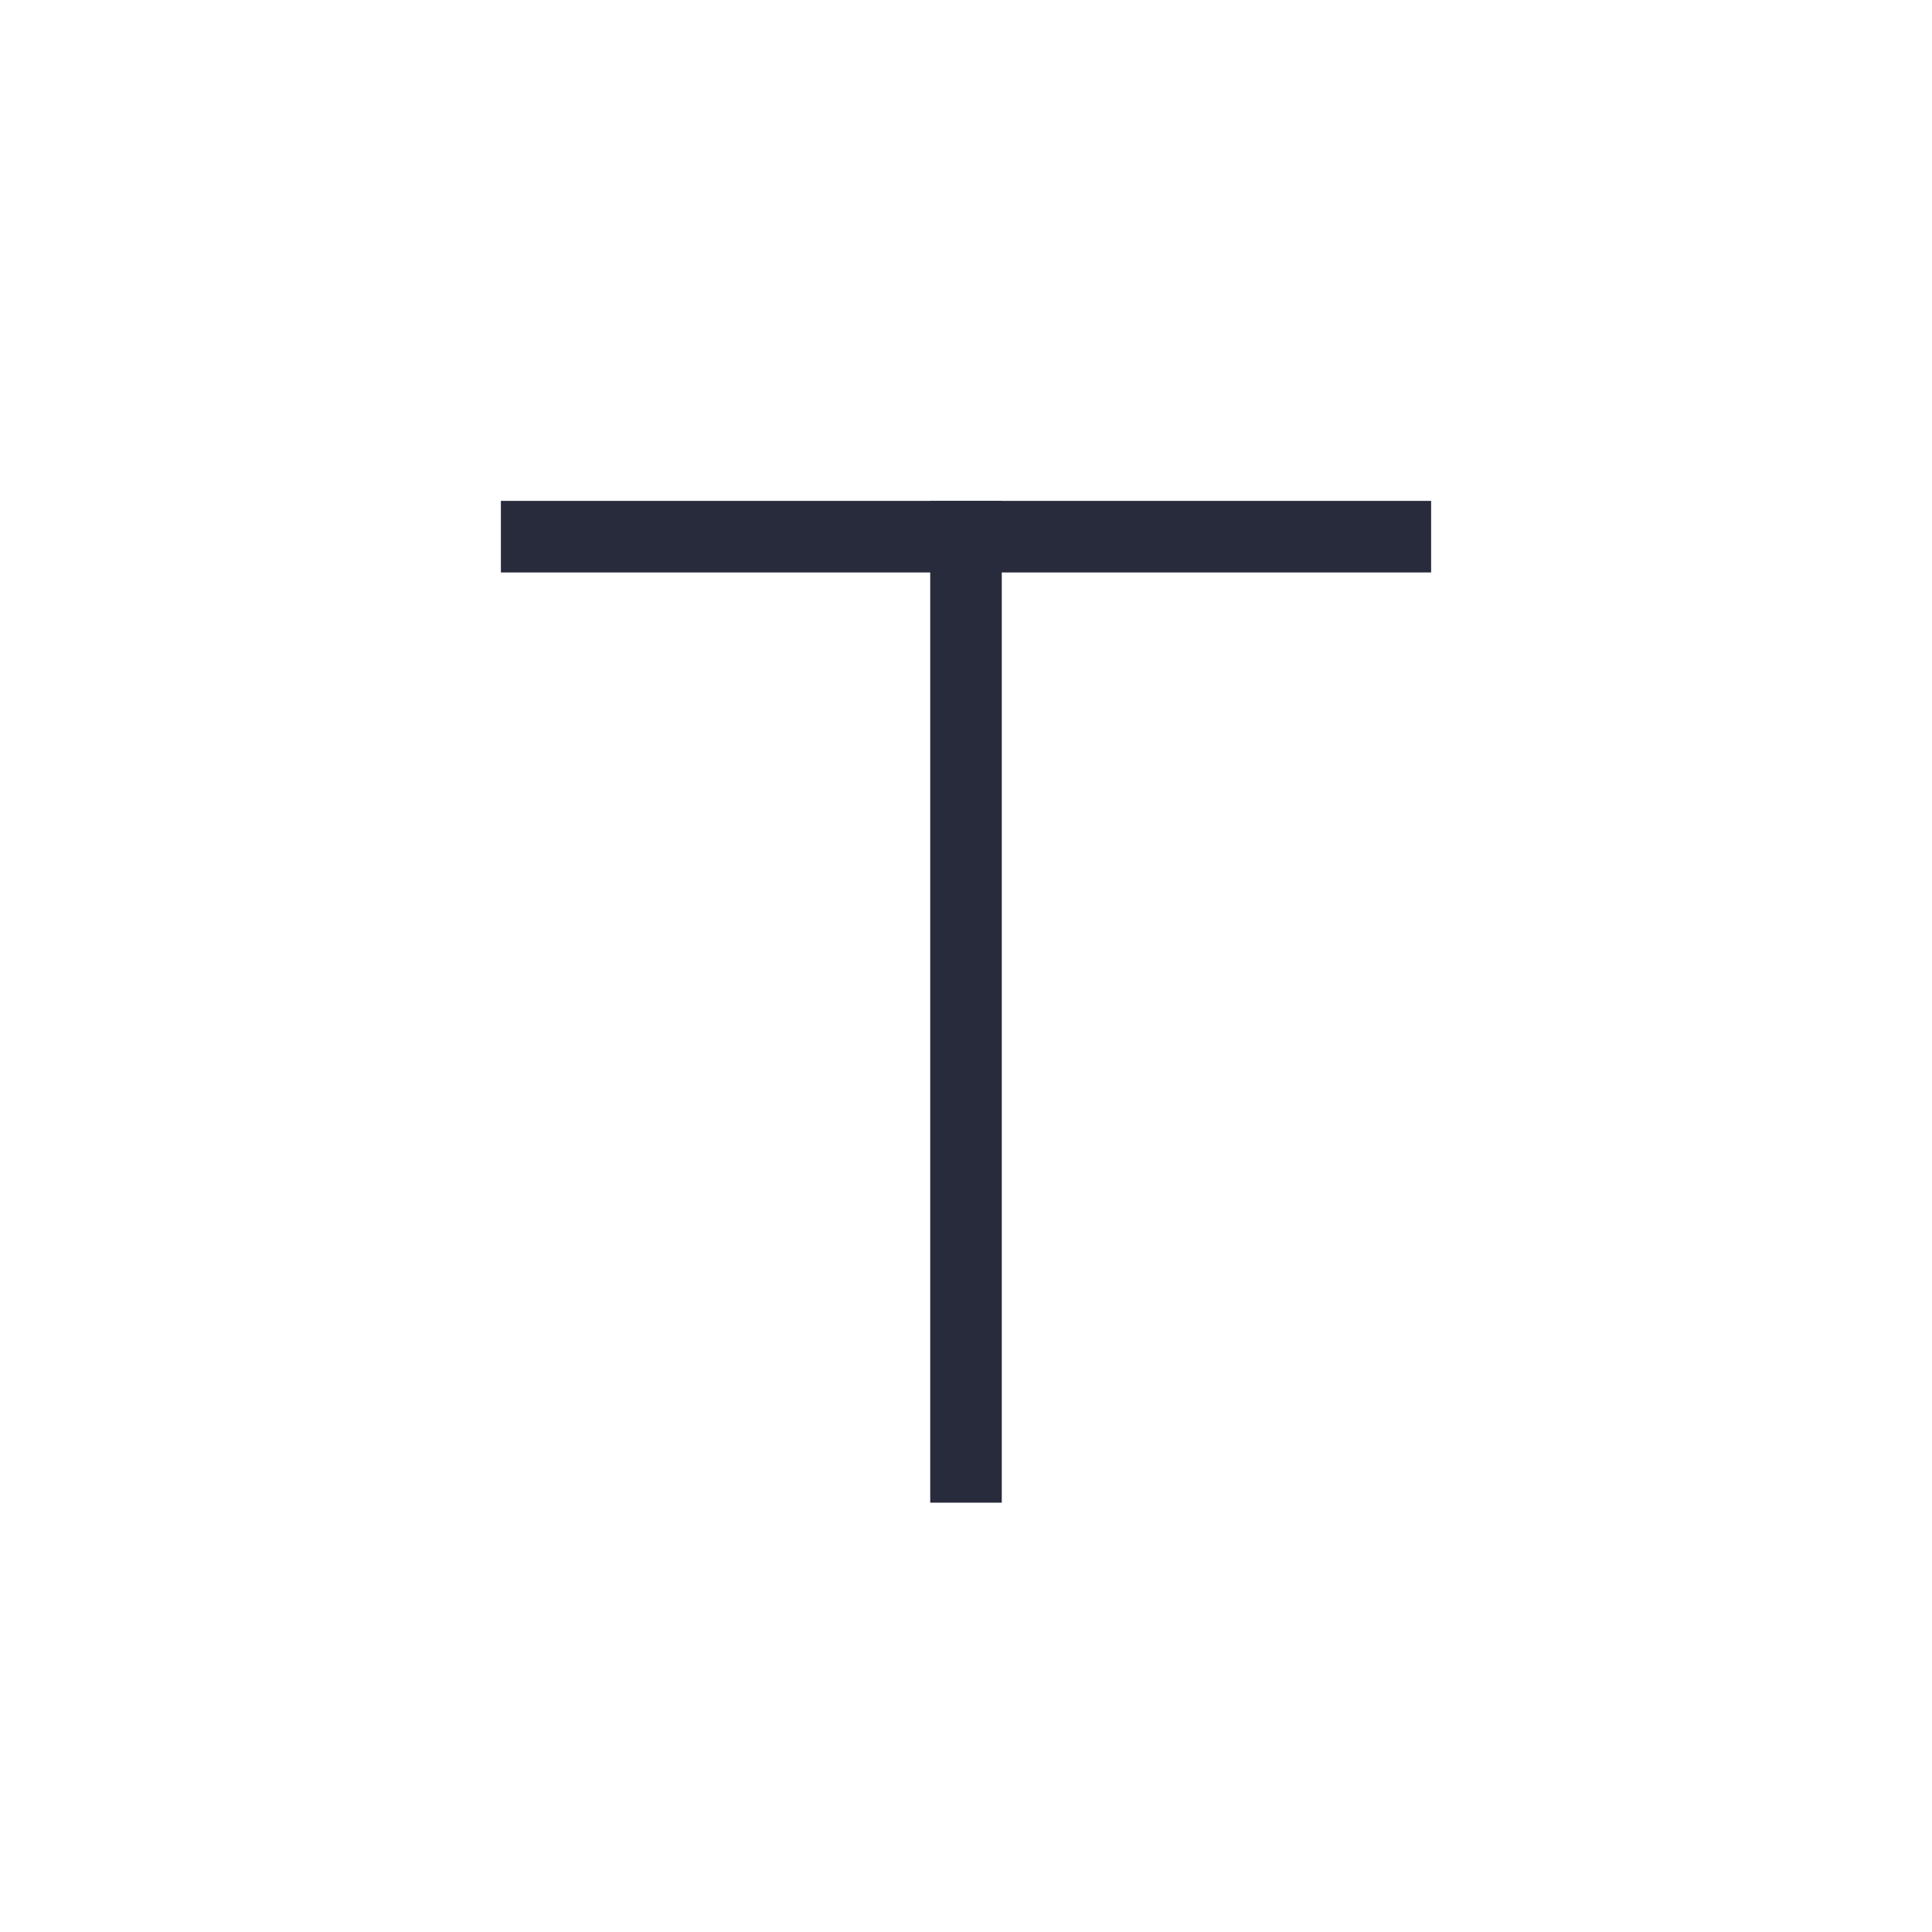
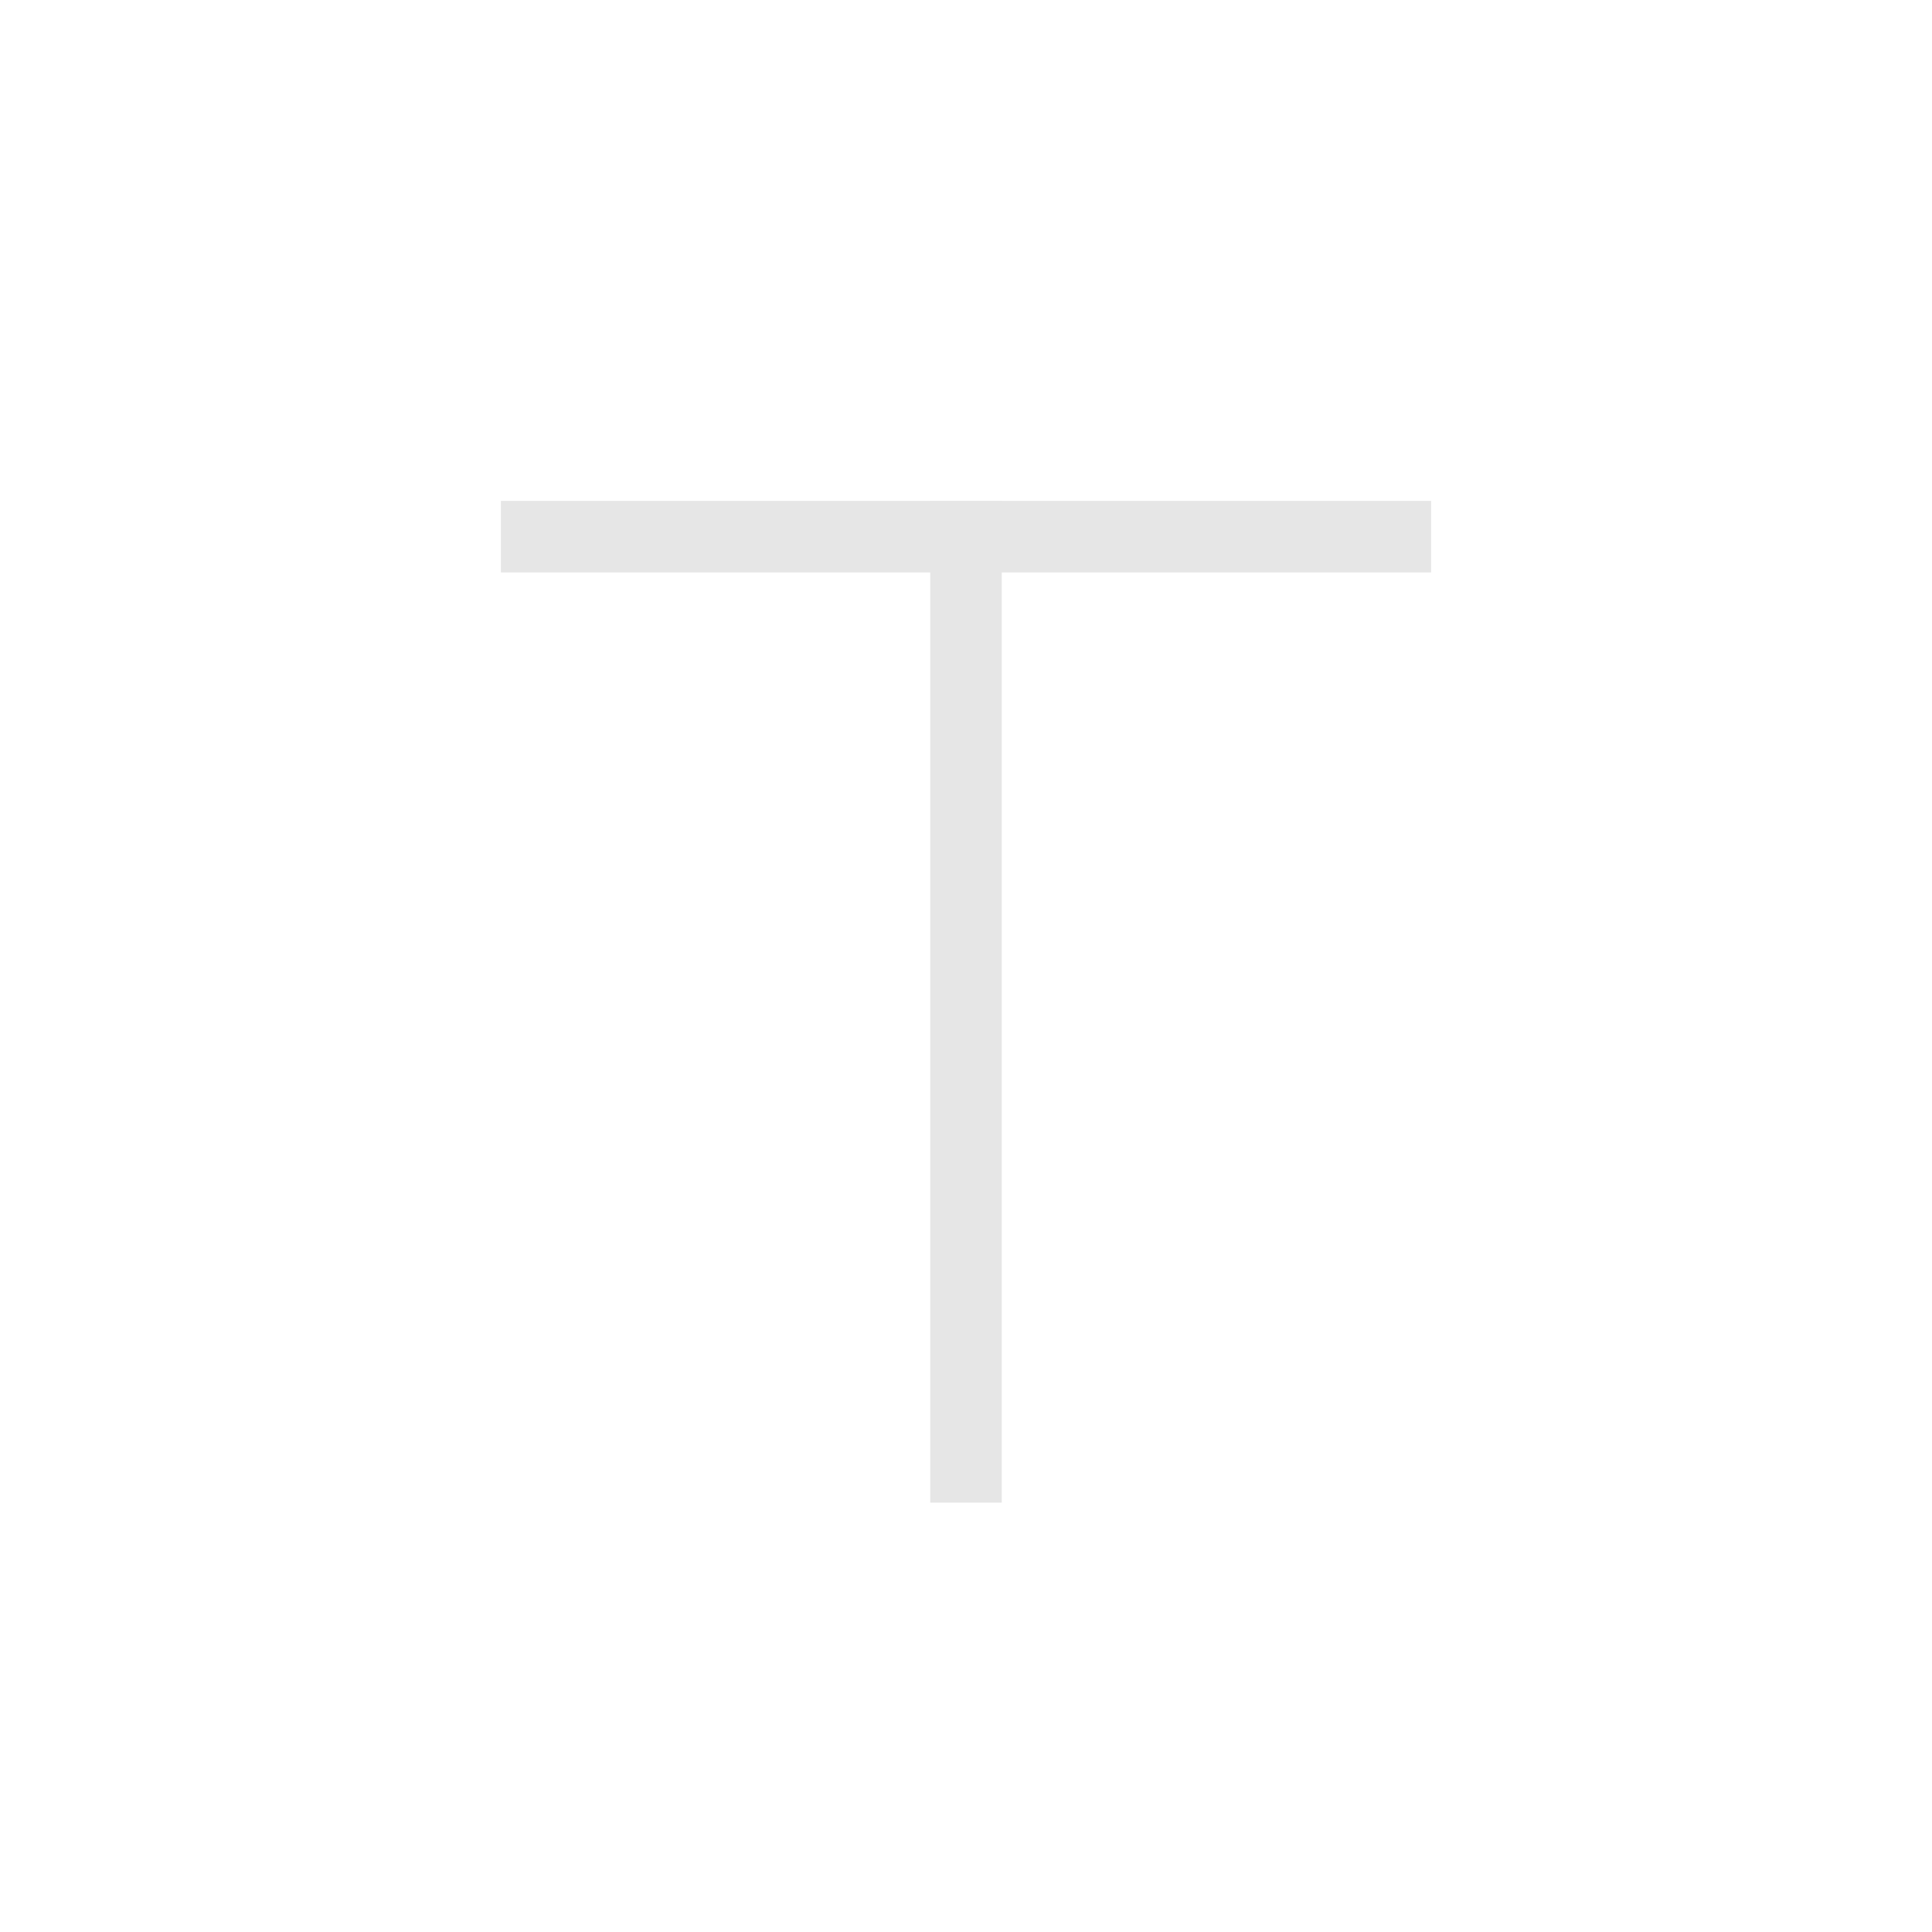
<svg xmlns="http://www.w3.org/2000/svg" id="sbol-svg-terminator" width="27px" height="27px" viewBox="0 0 27 27" version="1.1">
  <defs />
  <g id="Page-1" stroke="none" stroke-width="1" fill="none" fill-rule="evenodd">
-     <path d="M13.5,21 L13.5,7" id="Stroke-3" stroke="#272B3C" />
-     <path d="M7,7.5 L20,7.5" id="Stroke-4" stroke="#272B3C" />
+     <path d="M13.5,21 L13.5,7" id="Stroke-3" stroke="#E6E6E6" />
+     <path d="M7,7.5 L20,7.5" id="Stroke-4" stroke="#E6E6E6" />
  </g>
</svg>
